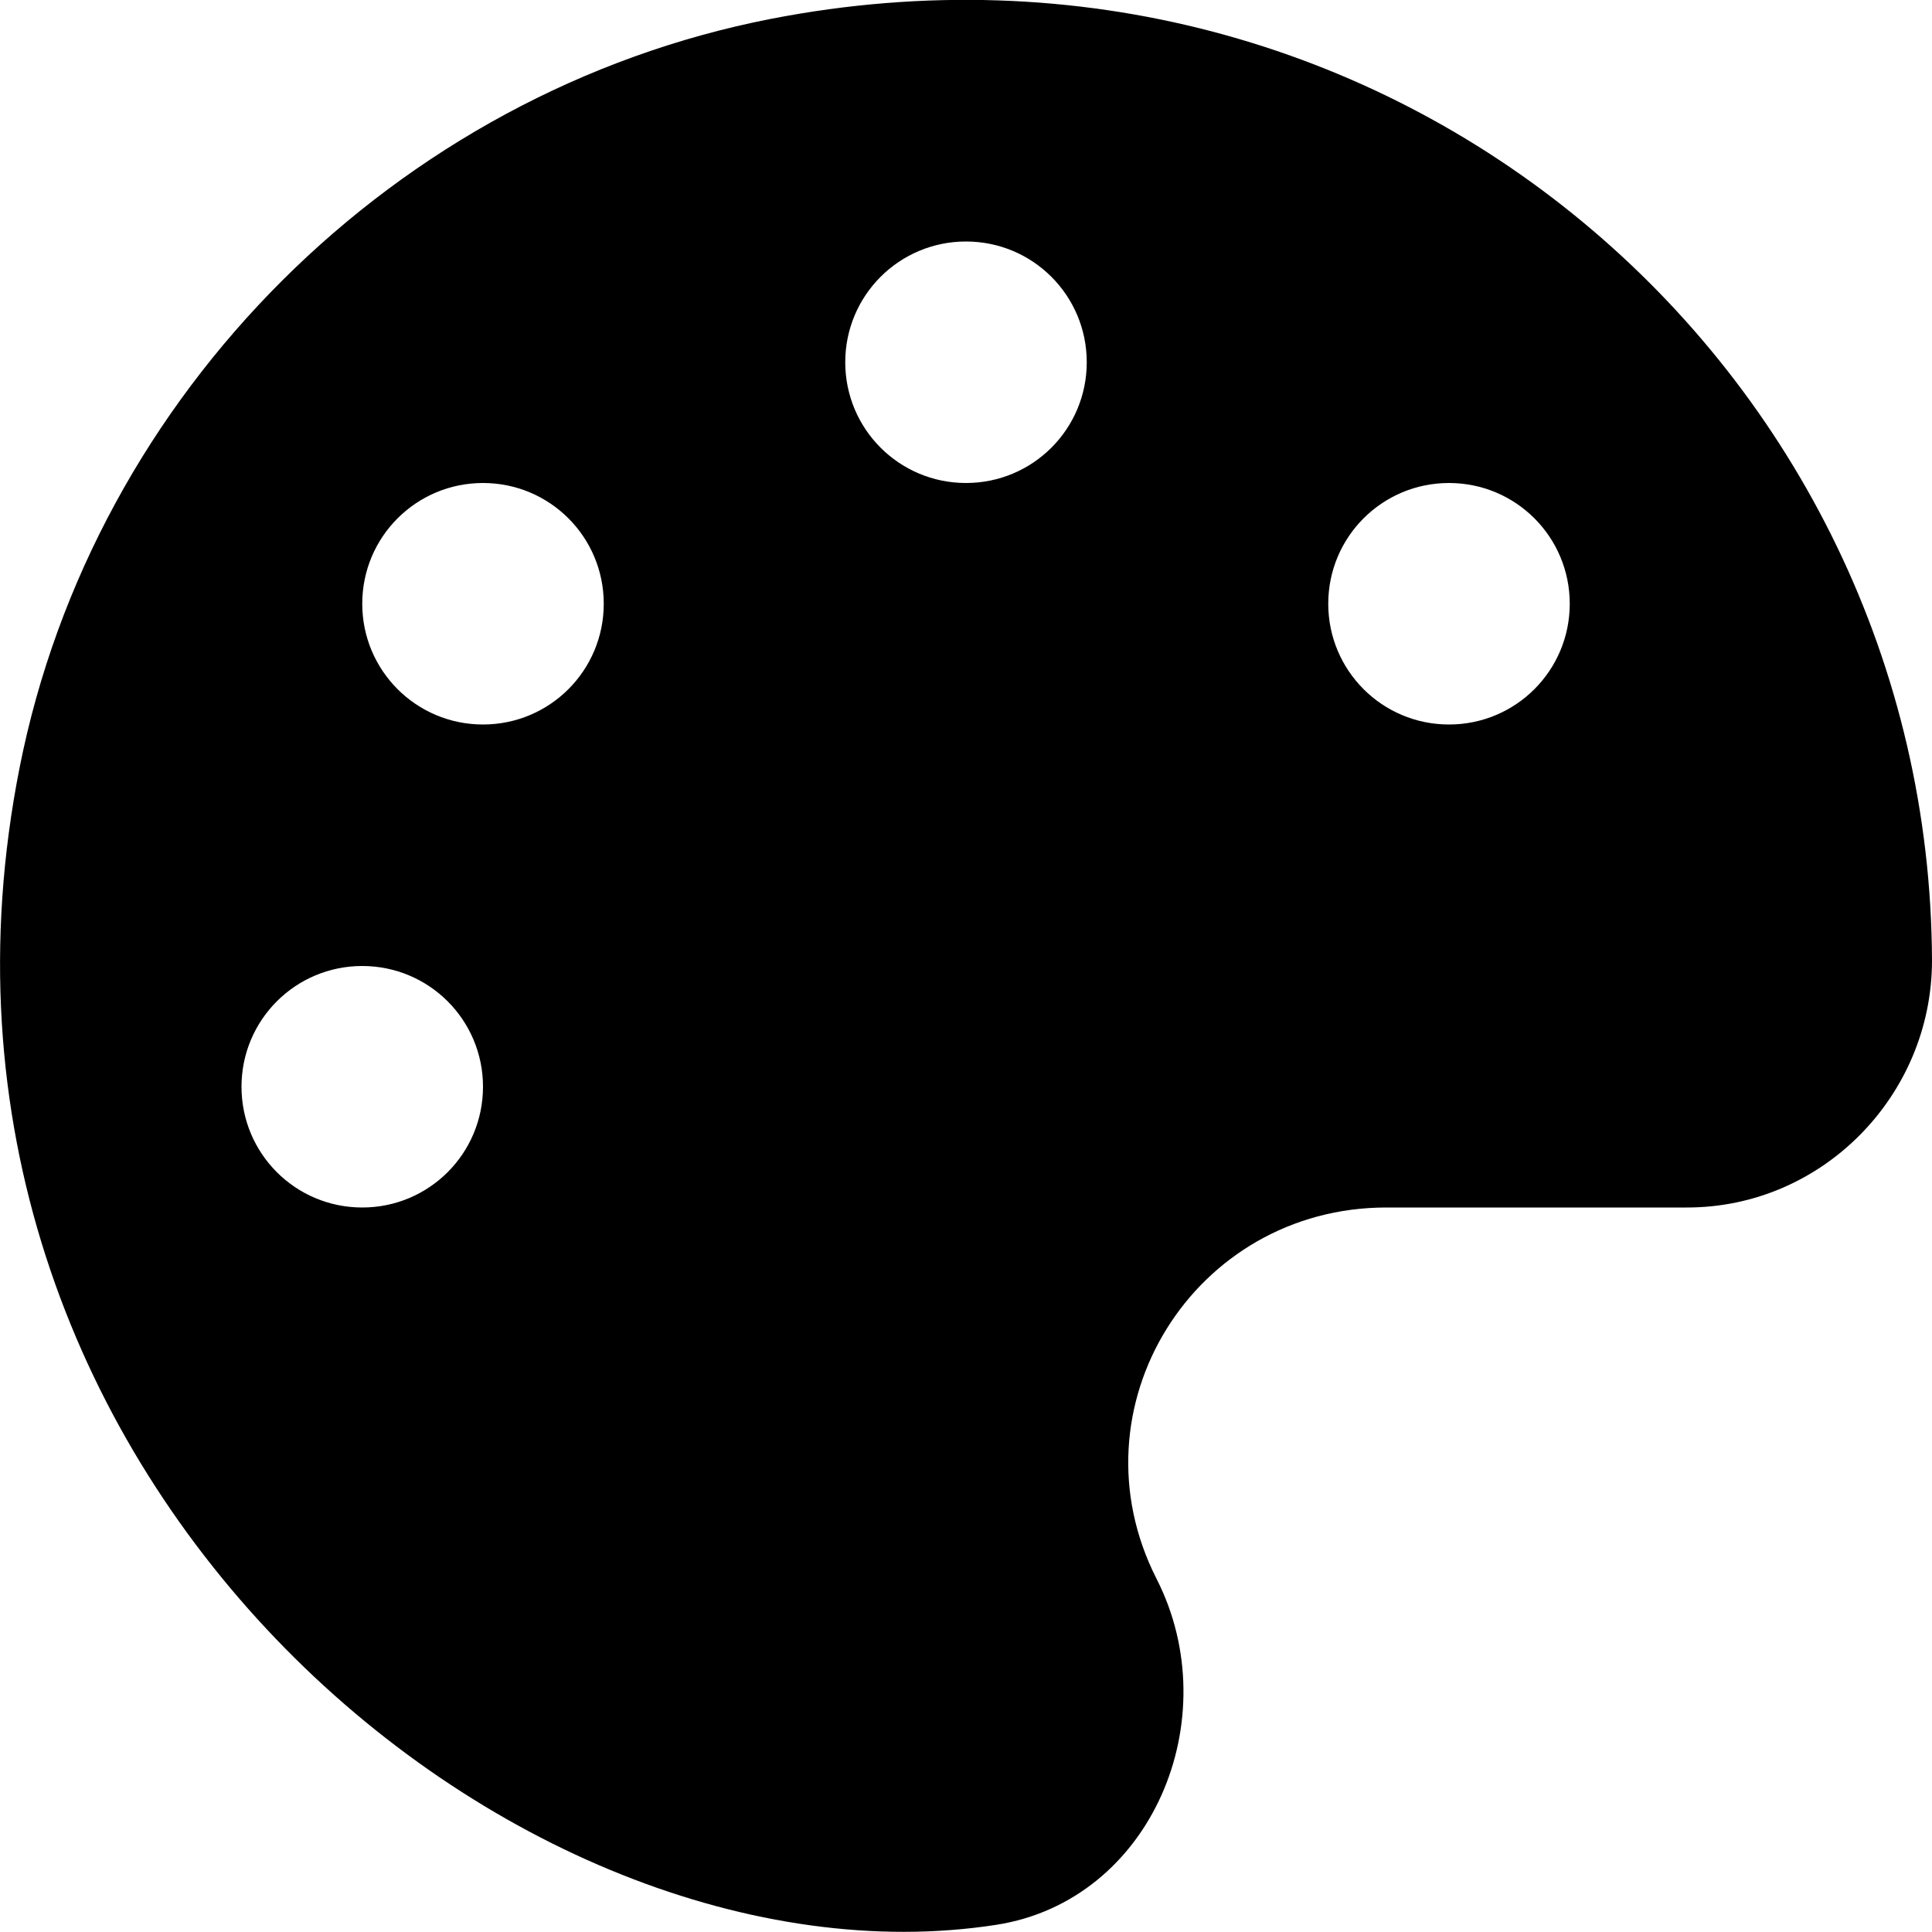
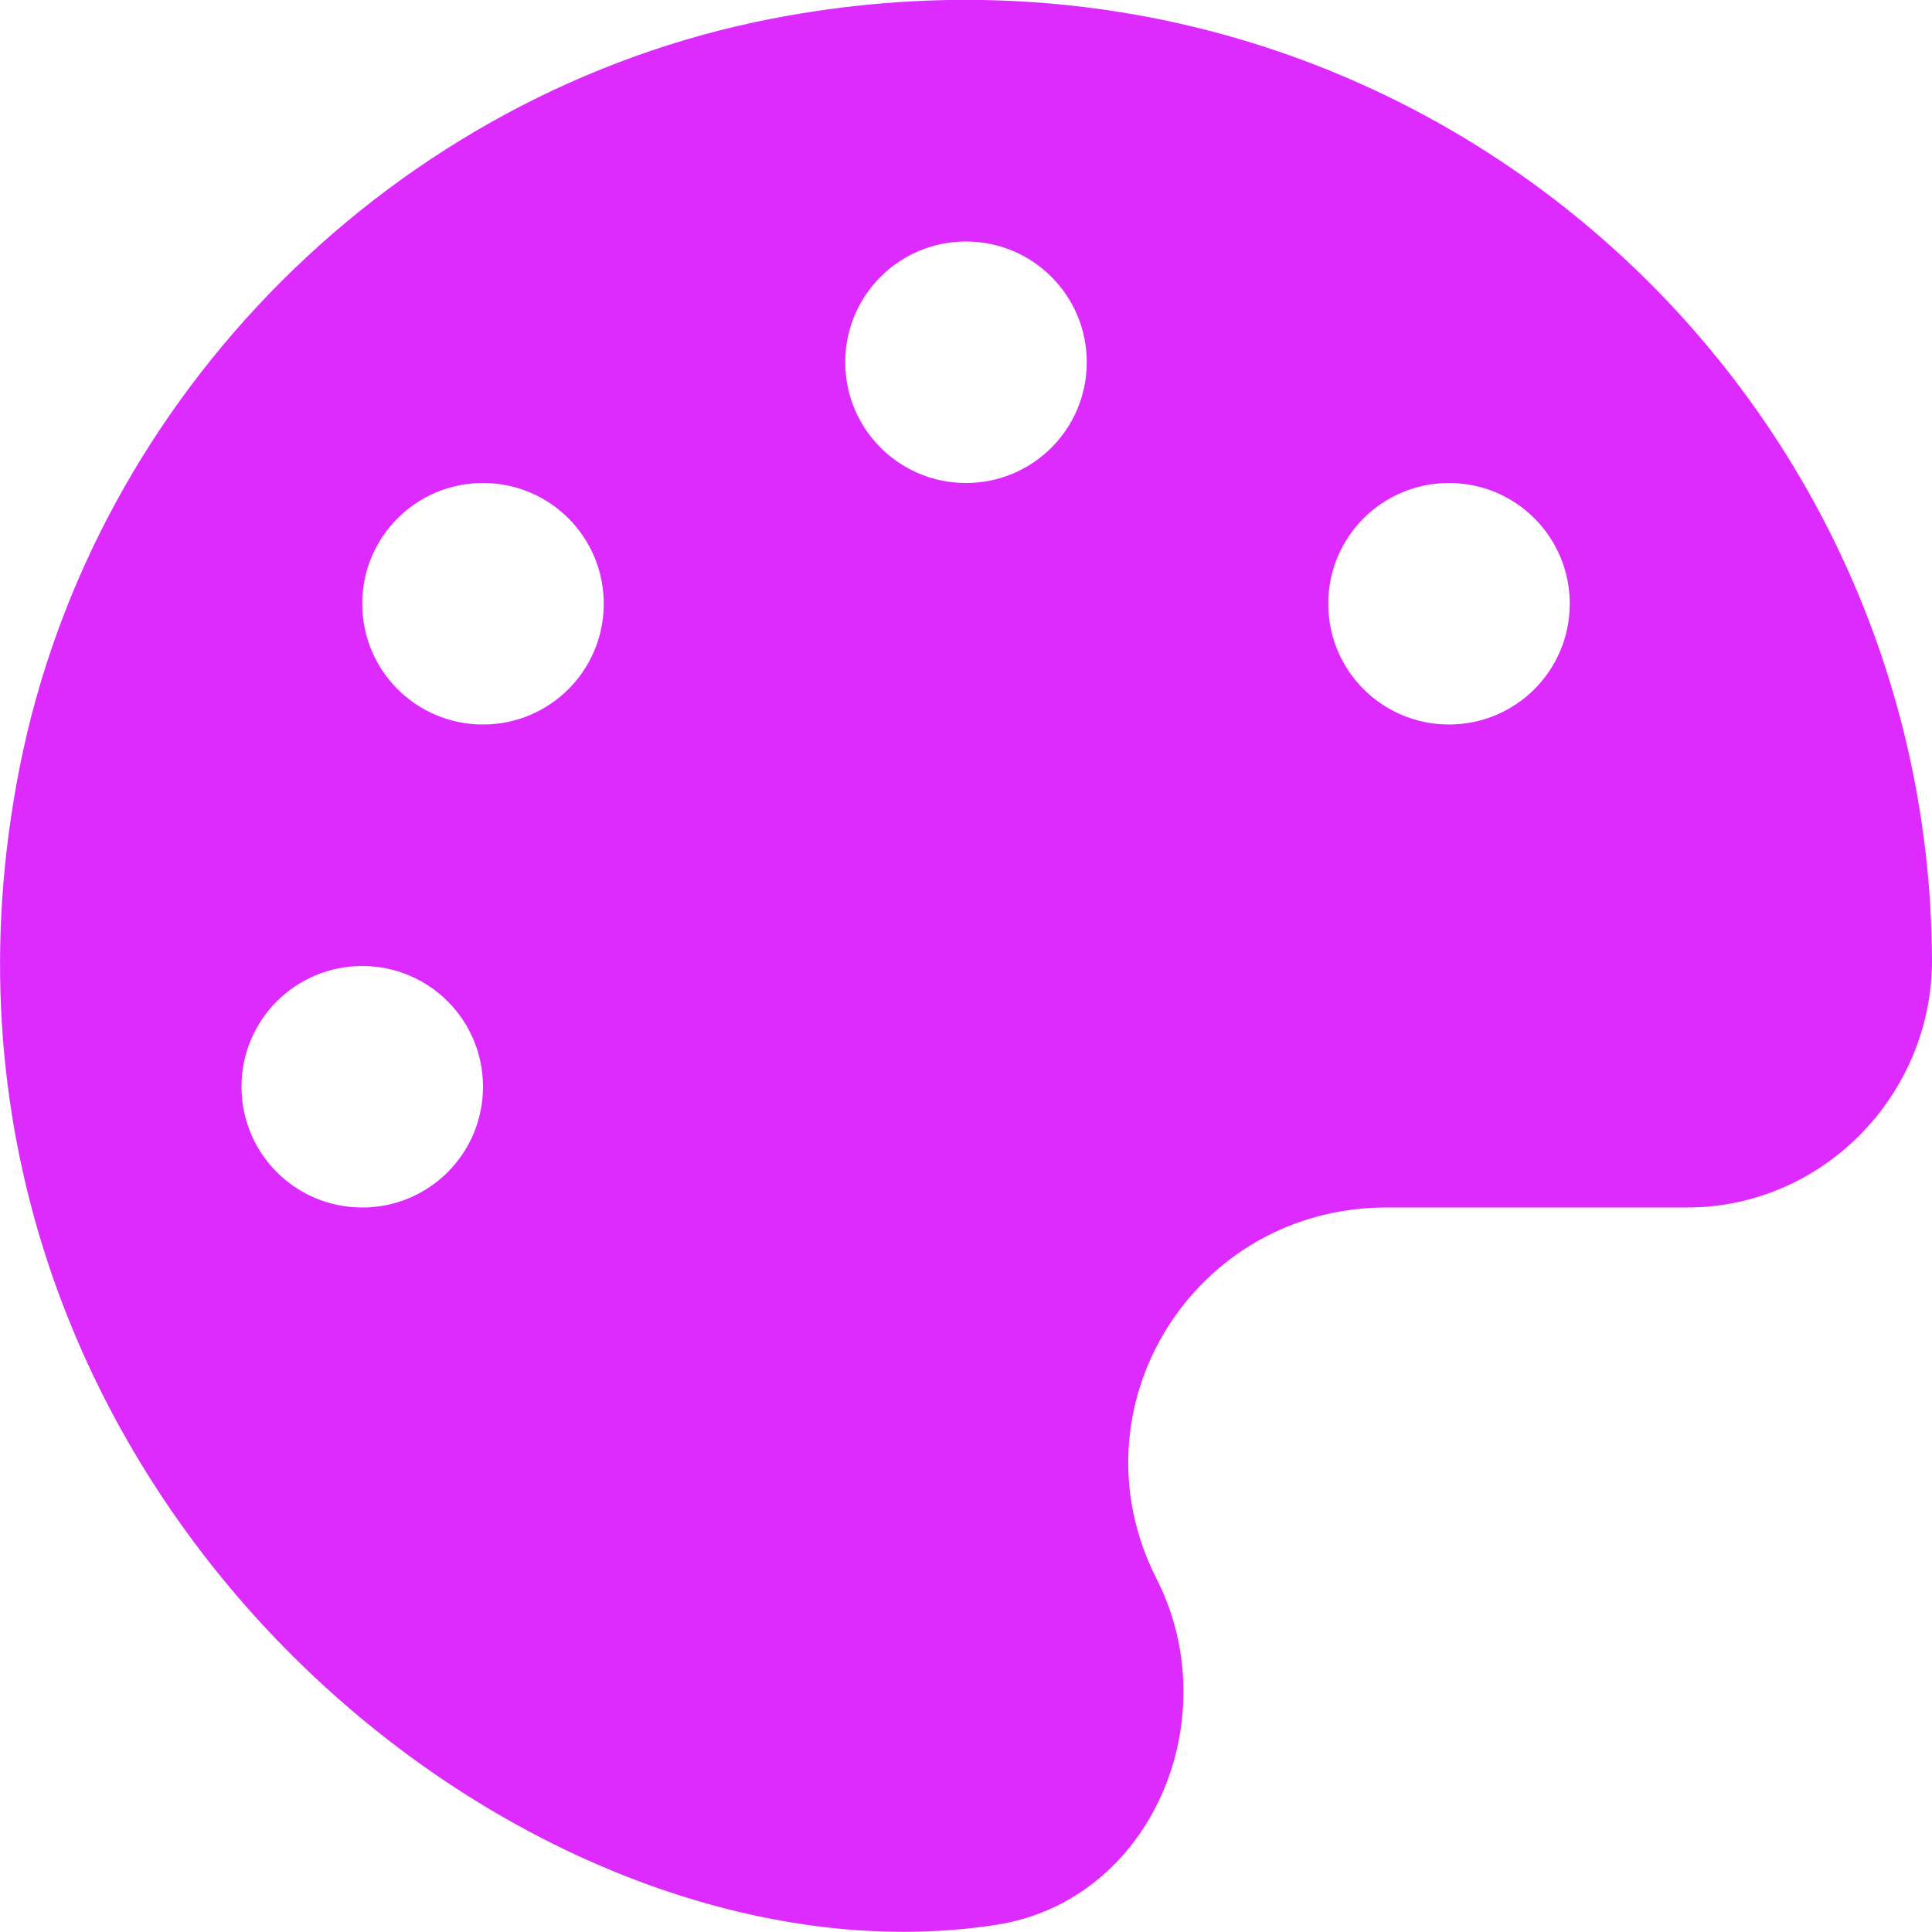
<svg xmlns="http://www.w3.org/2000/svg" aria-hidden="true" focusable="false" data-prefix="fas" data-icon="palette" class="svg-inline--fa fa-palette fa-w-16" role="img" viewBox="0 0 512 512">
-   <path fill="currentColor" d="M204.3 5C104.9 24.4 24.8 104.3 5.2 203.4c-37 187 131.7 326.4 258.8 306.7 41.2-6.4 61.4-54.6 42.5-91.7-23.1-45.4 9.9-98.4 60.9-98.4h79.7c35.8 0 64.8-29.6 64.9-65.3C511.5 97.1 368.1-26.9 204.3 5zM96 320c-17.7 0-32-14.3-32-32s14.3-32 32-32 32 14.3 32 32-14.3 32-32 32zm32-128c-17.7 0-32-14.3-32-32s14.3-32 32-32 32 14.3 32 32-14.3 32-32 32zm128-64c-17.7 0-32-14.3-32-32s14.3-32 32-32 32 14.3 32 32-14.3 32-32 32zm128 64c-17.7 0-32-14.3-32-32s14.3-32 32-32 32 14.3 32 32-14.3 32-32 32z" />
+   <path fill="#dc2aff" d="M204.3 5C104.9 24.4 24.8 104.3 5.2 203.4c-37 187 131.7 326.4 258.8 306.7 41.2-6.4 61.4-54.6 42.5-91.7-23.1-45.4 9.9-98.4 60.9-98.4h79.7c35.8 0 64.8-29.6 64.9-65.3C511.5 97.1 368.1-26.9 204.3 5zM96 320c-17.7 0-32-14.3-32-32s14.3-32 32-32 32 14.3 32 32-14.3 32-32 32zm32-128c-17.7 0-32-14.3-32-32s14.3-32 32-32 32 14.3 32 32-14.3 32-32 32zm128-64c-17.7 0-32-14.3-32-32s14.3-32 32-32 32 14.3 32 32-14.3 32-32 32zm128 64c-17.7 0-32-14.3-32-32s14.3-32 32-32 32 14.3 32 32-14.3 32-32 32z" />
</svg>
